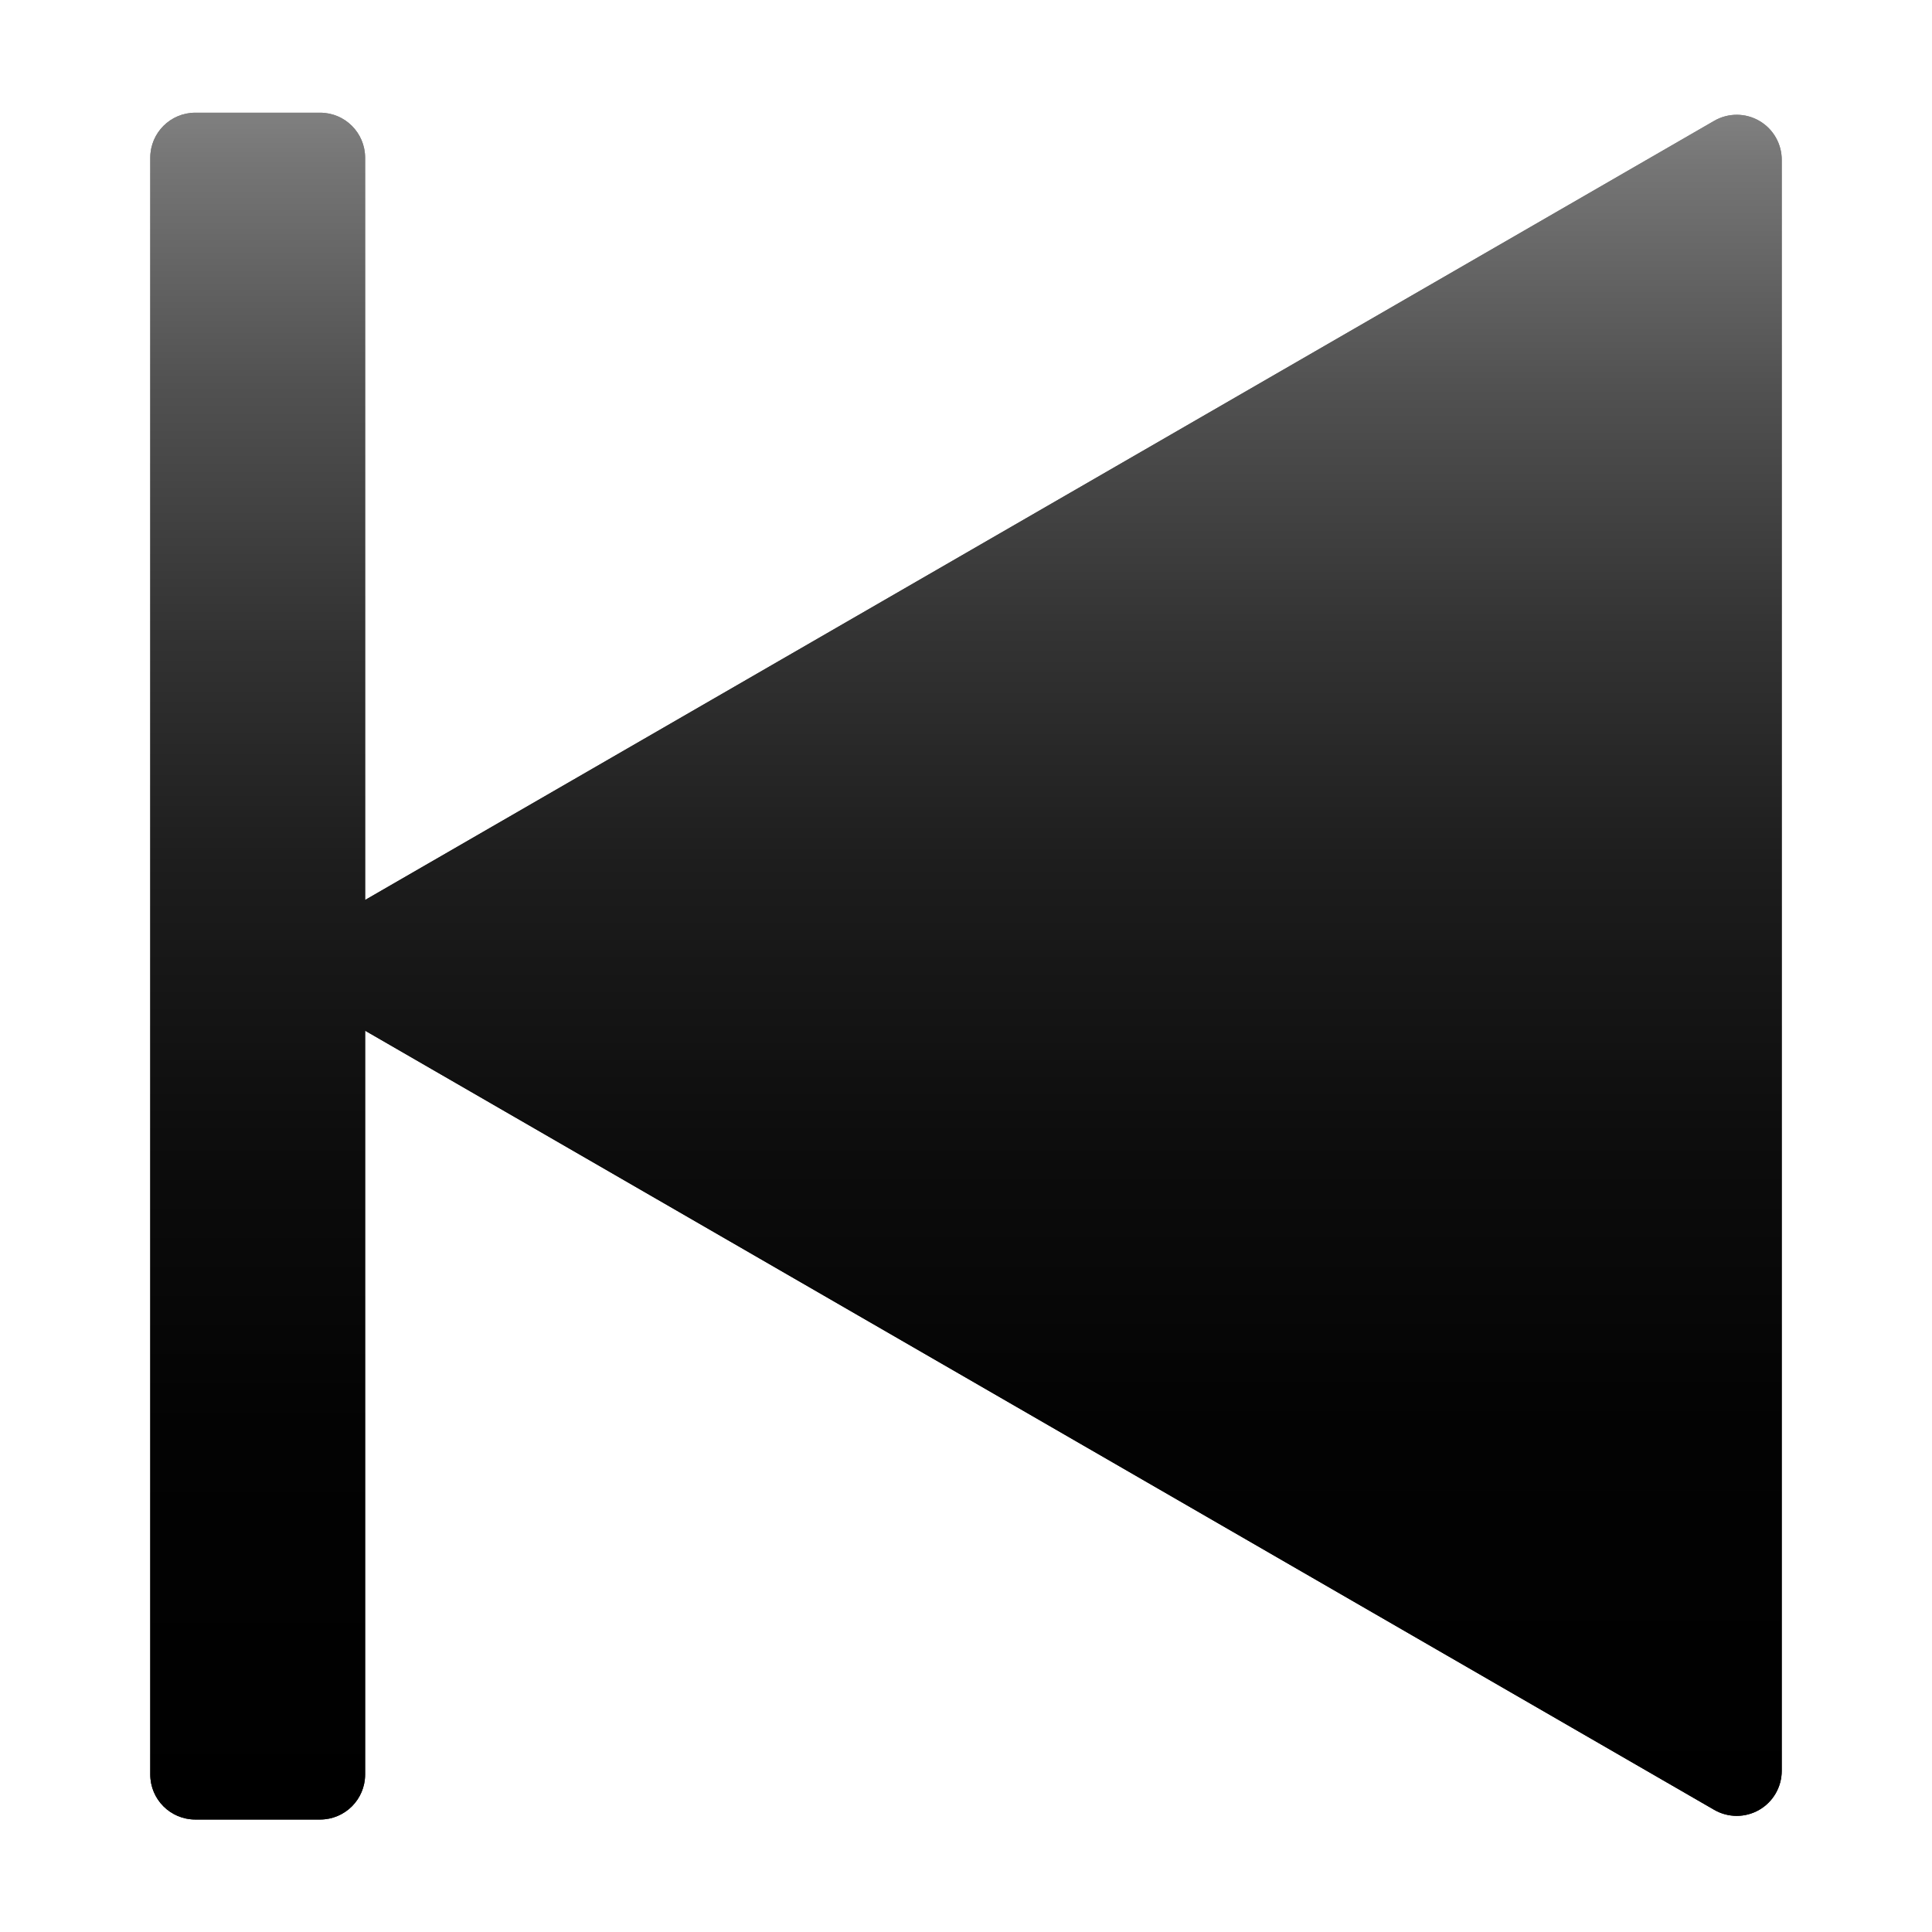
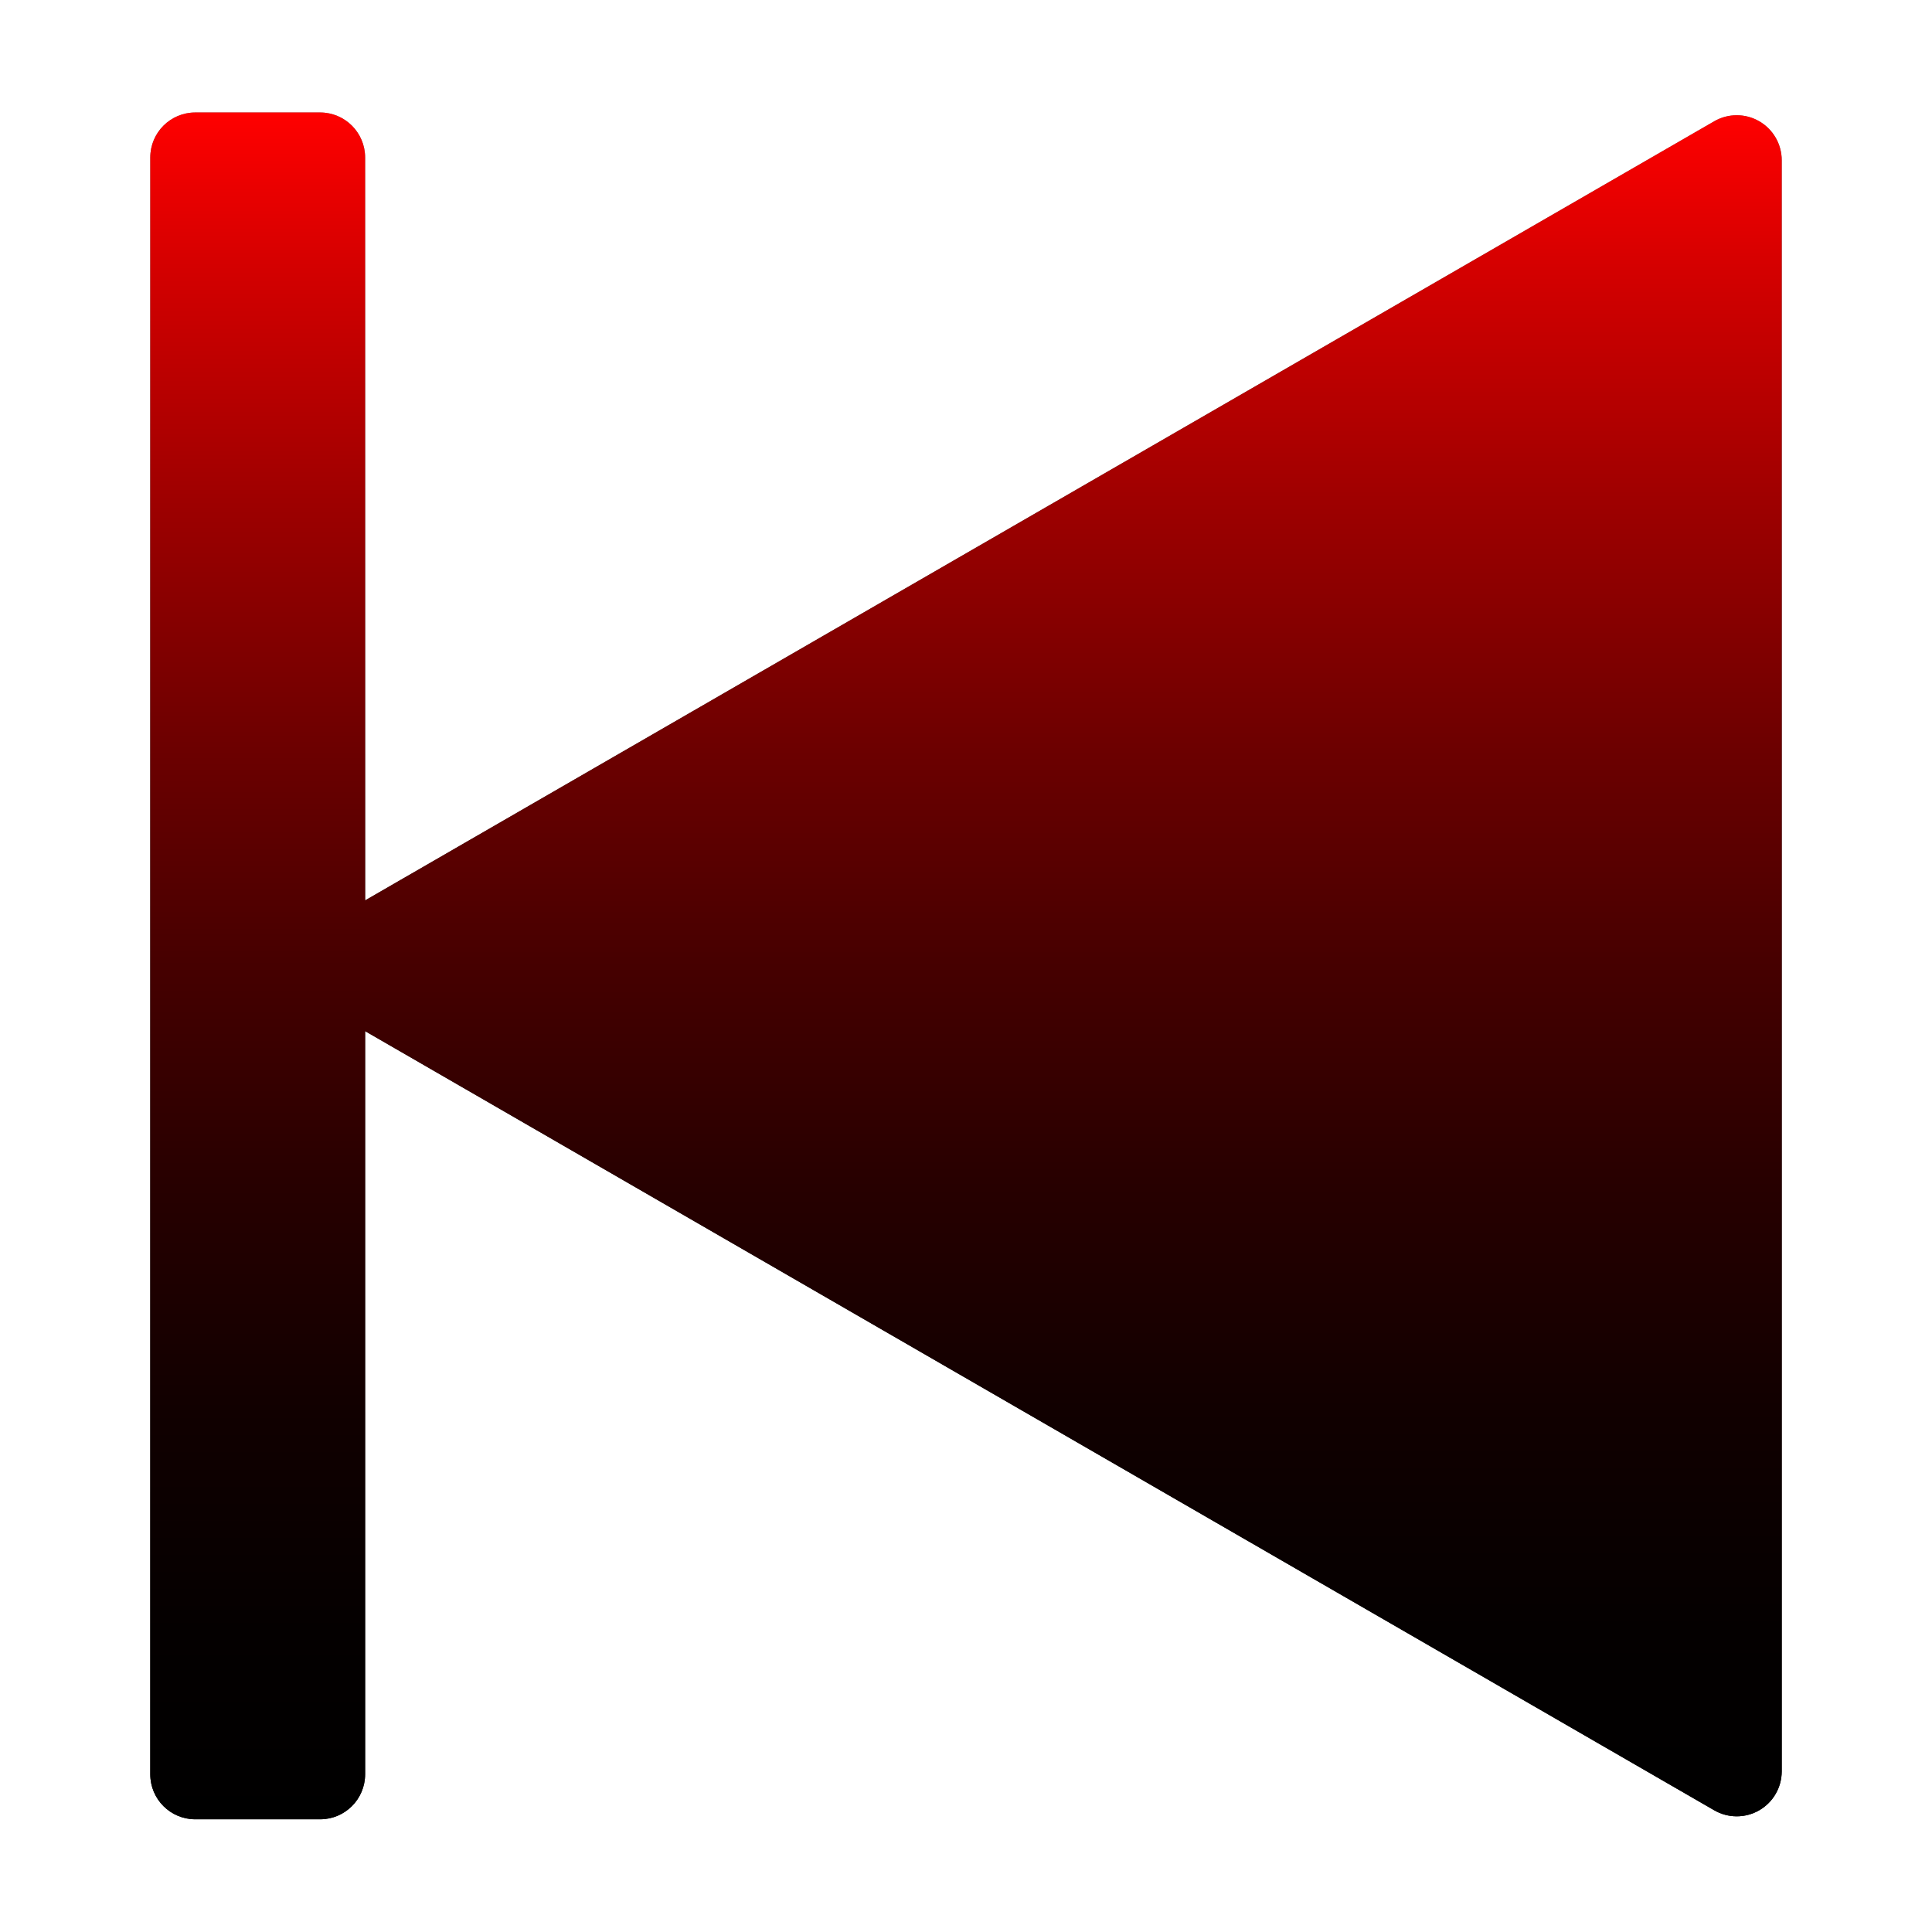
<svg xmlns="http://www.w3.org/2000/svg" xmlns:xlink="http://www.w3.org/1999/xlink" id="Layer_2" data-name="Layer 2" viewBox="0 0 85.88 85.88">
  <defs>
-     <style>.cls-1{fill:none;}.cls-2{fill:url(#linear-gradient);}.cls-3{fill:url(#linear-gradient-2);}.cls-4{fill:url(#linear-gradient-3);}.cls-5{fill:url(#linear-gradient-4);}</style>
-     <linearGradient id="linear-gradient" x1="705.15" y1="649.5" x2="705.15" y2="573.63" gradientUnits="userSpaceOnUse">
+     <style>
+       .cls-1 {
+         fill: none;
+       }
+ 
+       .cls-2 {
+         fill: url(#linear-gradient);
+       }
+ 
+       .cls-3 {
+         fill: url(#linear-gradient-2);
+       }
+ 
+       .cls-4 {
+         fill: url(#linear-gradient-3);
+       }
+ 
+       .cls-5 {
+         fill: url(#linear-gradient-4);
+       }
+     </style>
+     <linearGradient id="linear-gradient" x1="726.63" y1="647.49" x2="726.63" y2="571.62" gradientUnits="userSpaceOnUse">
      <stop offset="0" />
      <stop offset="0.23" stop-color="#030303" />
      <stop offset="0.4" stop-color="#0d0d0d" />
      <stop offset="0.56" stop-color="#1d1d1d" />
      <stop offset="0.7" stop-color="#343434" />
      <stop offset="0.84" stop-color="#515151" />
      <stop offset="0.97" stop-color="#757575" />
      <stop offset="1" stop-color="gray" />
    </linearGradient>
-     <linearGradient id="linear-gradient-2" x1="705.15" y1="649.5" x2="705.15" y2="573.63" gradientTransform="translate(1347.33 1223.14) rotate(180)" xlink:href="#linear-gradient" />
-     <linearGradient id="linear-gradient-3" x1="153.79" y1="649.38" x2="153.79" y2="573.75" gradientTransform="matrix(-1, 0, 0, 1, 861.19, 0)" xlink:href="#linear-gradient" />
-     <linearGradient id="linear-gradient-4" x1="187.53" y1="649.5" x2="187.53" y2="573.63" gradientTransform="matrix(1, 0, 0, -1, 486.13, 1223.14)" xlink:href="#linear-gradient" />
+     <linearGradient id="linear-gradient-2" x1="726.63" y1="647.49" x2="726.63" y2="571.62" gradientTransform="translate(1390.28 1219.11) rotate(180)" xlink:href="#linear-gradient" />
+     <linearGradient id="linear-gradient-3" x1="132.32" y1="647.37" x2="132.32" y2="571.74" gradientTransform="matrix(-1, 0, 0, 1, 861.19, 0)" gradientUnits="userSpaceOnUse">
+       <stop offset="0" />
+       <stop offset="0.11" stop-color="#040000" />
+       <stop offset="0.24" stop-color="#100" />
+       <stop offset="0.37" stop-color="#270000" />
+       <stop offset="0.5" stop-color="#460000" />
+       <stop offset="0.63" stop-color="#6d0000" />
+       <stop offset="0.77" stop-color="#9d0000" />
+       <stop offset="0.91" stop-color="#d40000" />
+       <stop offset="1" stop-color="red" />
+     </linearGradient>
+     <linearGradient id="linear-gradient-4" x1="166.05" y1="647.49" x2="166.05" y2="571.62" gradientTransform="matrix(1, 0, 0, -1, 529.09, 1219.11)" xlink:href="#linear-gradient-3" />
  </defs>
-   <rect class="cls-1" x="662.21" y="568.63" width="85.88" height="85.88" transform="translate(748.09 654.51) rotate(-180)" />
-   <path class="cls-2" d="M738.41,574l-65,37.54,65,37.54a2,2,0,0,0,3-1.73V575.76A2,2,0,0,0,738.41,574Z" transform="translate(-662.21 -568.63)" />
-   <rect class="cls-3" x="668.89" y="573.63" width="9.55" height="75.87" rx="2" ry="2" transform="translate(685.12 654.51) rotate(-180)" />
-   <path class="cls-4" d="M738.41,574l-65,37.54,65,37.54a2,2,0,0,0,3-1.73V575.76A2,2,0,0,0,738.41,574Z" transform="translate(-662.21 -568.63)" />
-   <rect class="cls-5" x="668.89" y="573.63" width="9.55" height="75.87" rx="2" ry="2" transform="translate(685.12 654.51) rotate(-180)" />
+   <g>
+     <rect class="cls-1" x="683.69" y="566.61" width="85.88" height="85.88" transform="translate(769.57 652.49) rotate(-180)" />
+     <g>
+       <g>
+         <path class="cls-2" d="M759.89,572l-65,37.54,65,37.54a2,2,0,0,0,3-1.73V573.74A2,2,0,0,0,759.89,572Z" transform="translate(-683.69 -566.61)" />
+         <rect class="cls-3" x="690.37" y="571.62" width="9.55" height="75.87" rx="2" ry="2" transform="translate(706.6 652.49) rotate(-180)" />
+       </g>
+       <g>
+         <path class="cls-4" d="M759.89,572l-65,37.54,65,37.54a2,2,0,0,0,3-1.73V573.74A2,2,0,0,0,759.89,572Z" transform="translate(-683.69 -566.61)" />
+         <rect class="cls-5" x="690.37" y="571.62" width="9.55" height="75.87" rx="2" ry="2" transform="translate(706.6 652.49) rotate(-180)" />
+       </g>
+     </g>
+   </g>
</svg>
